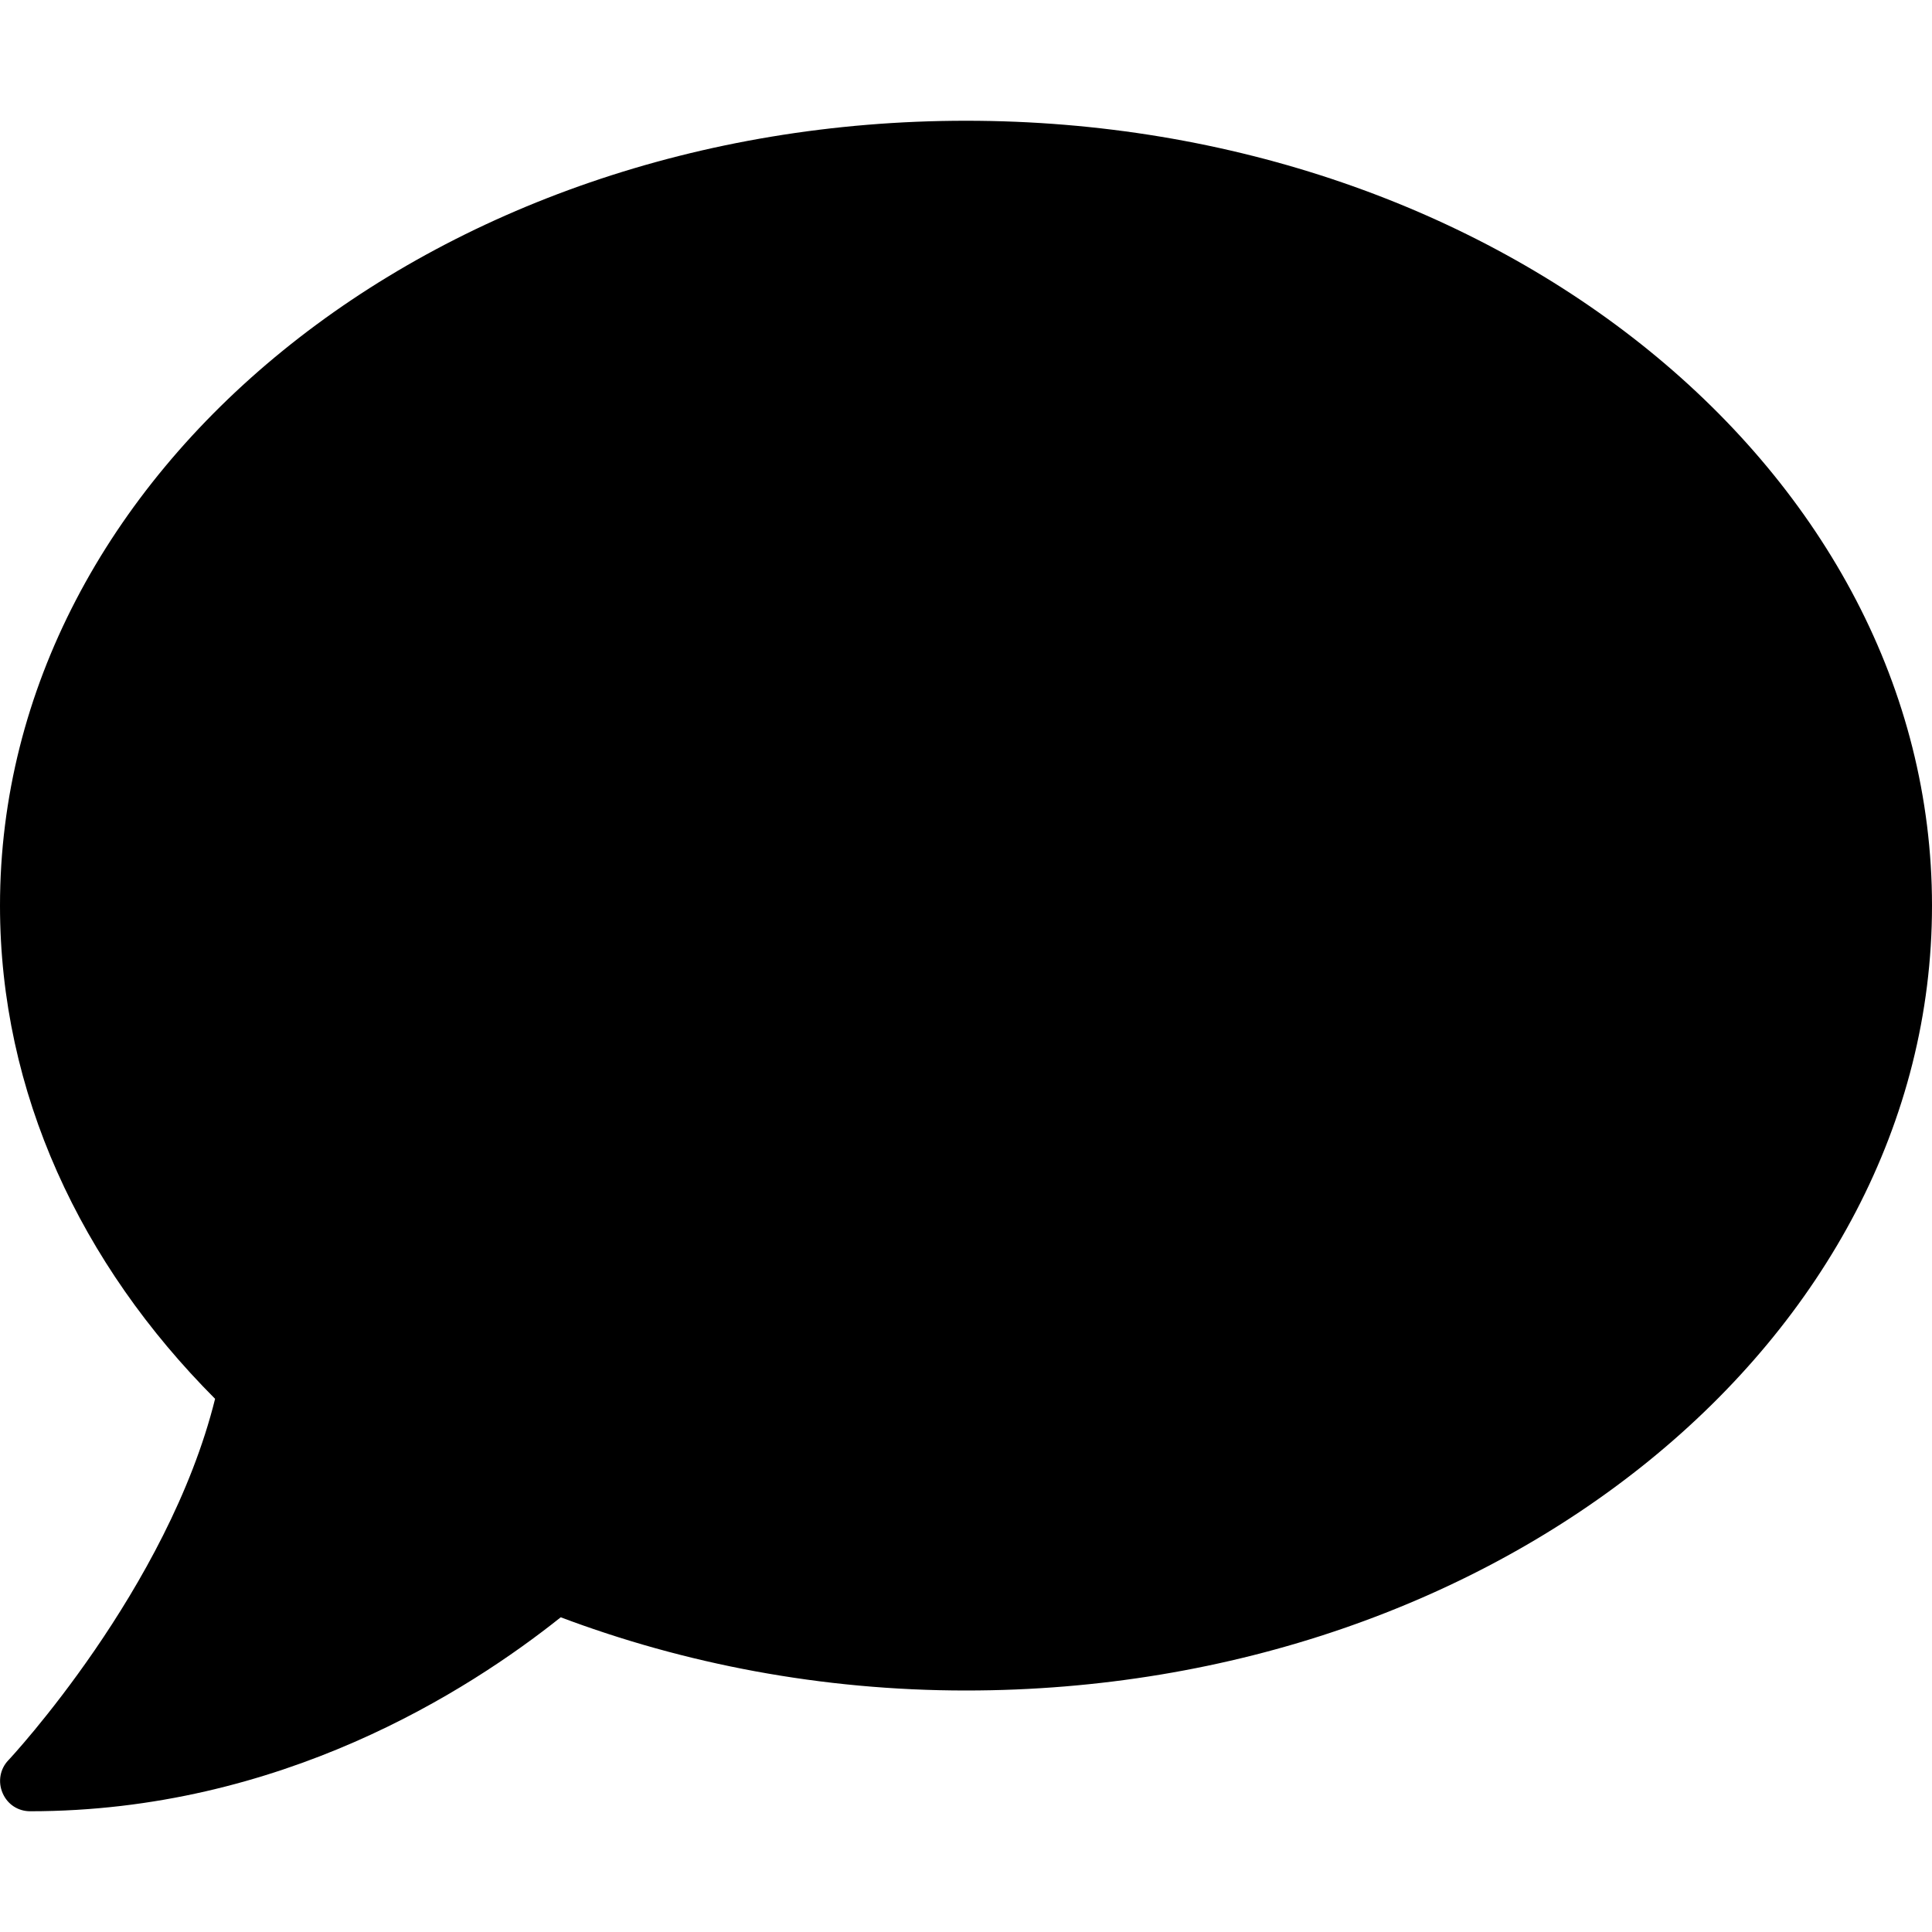
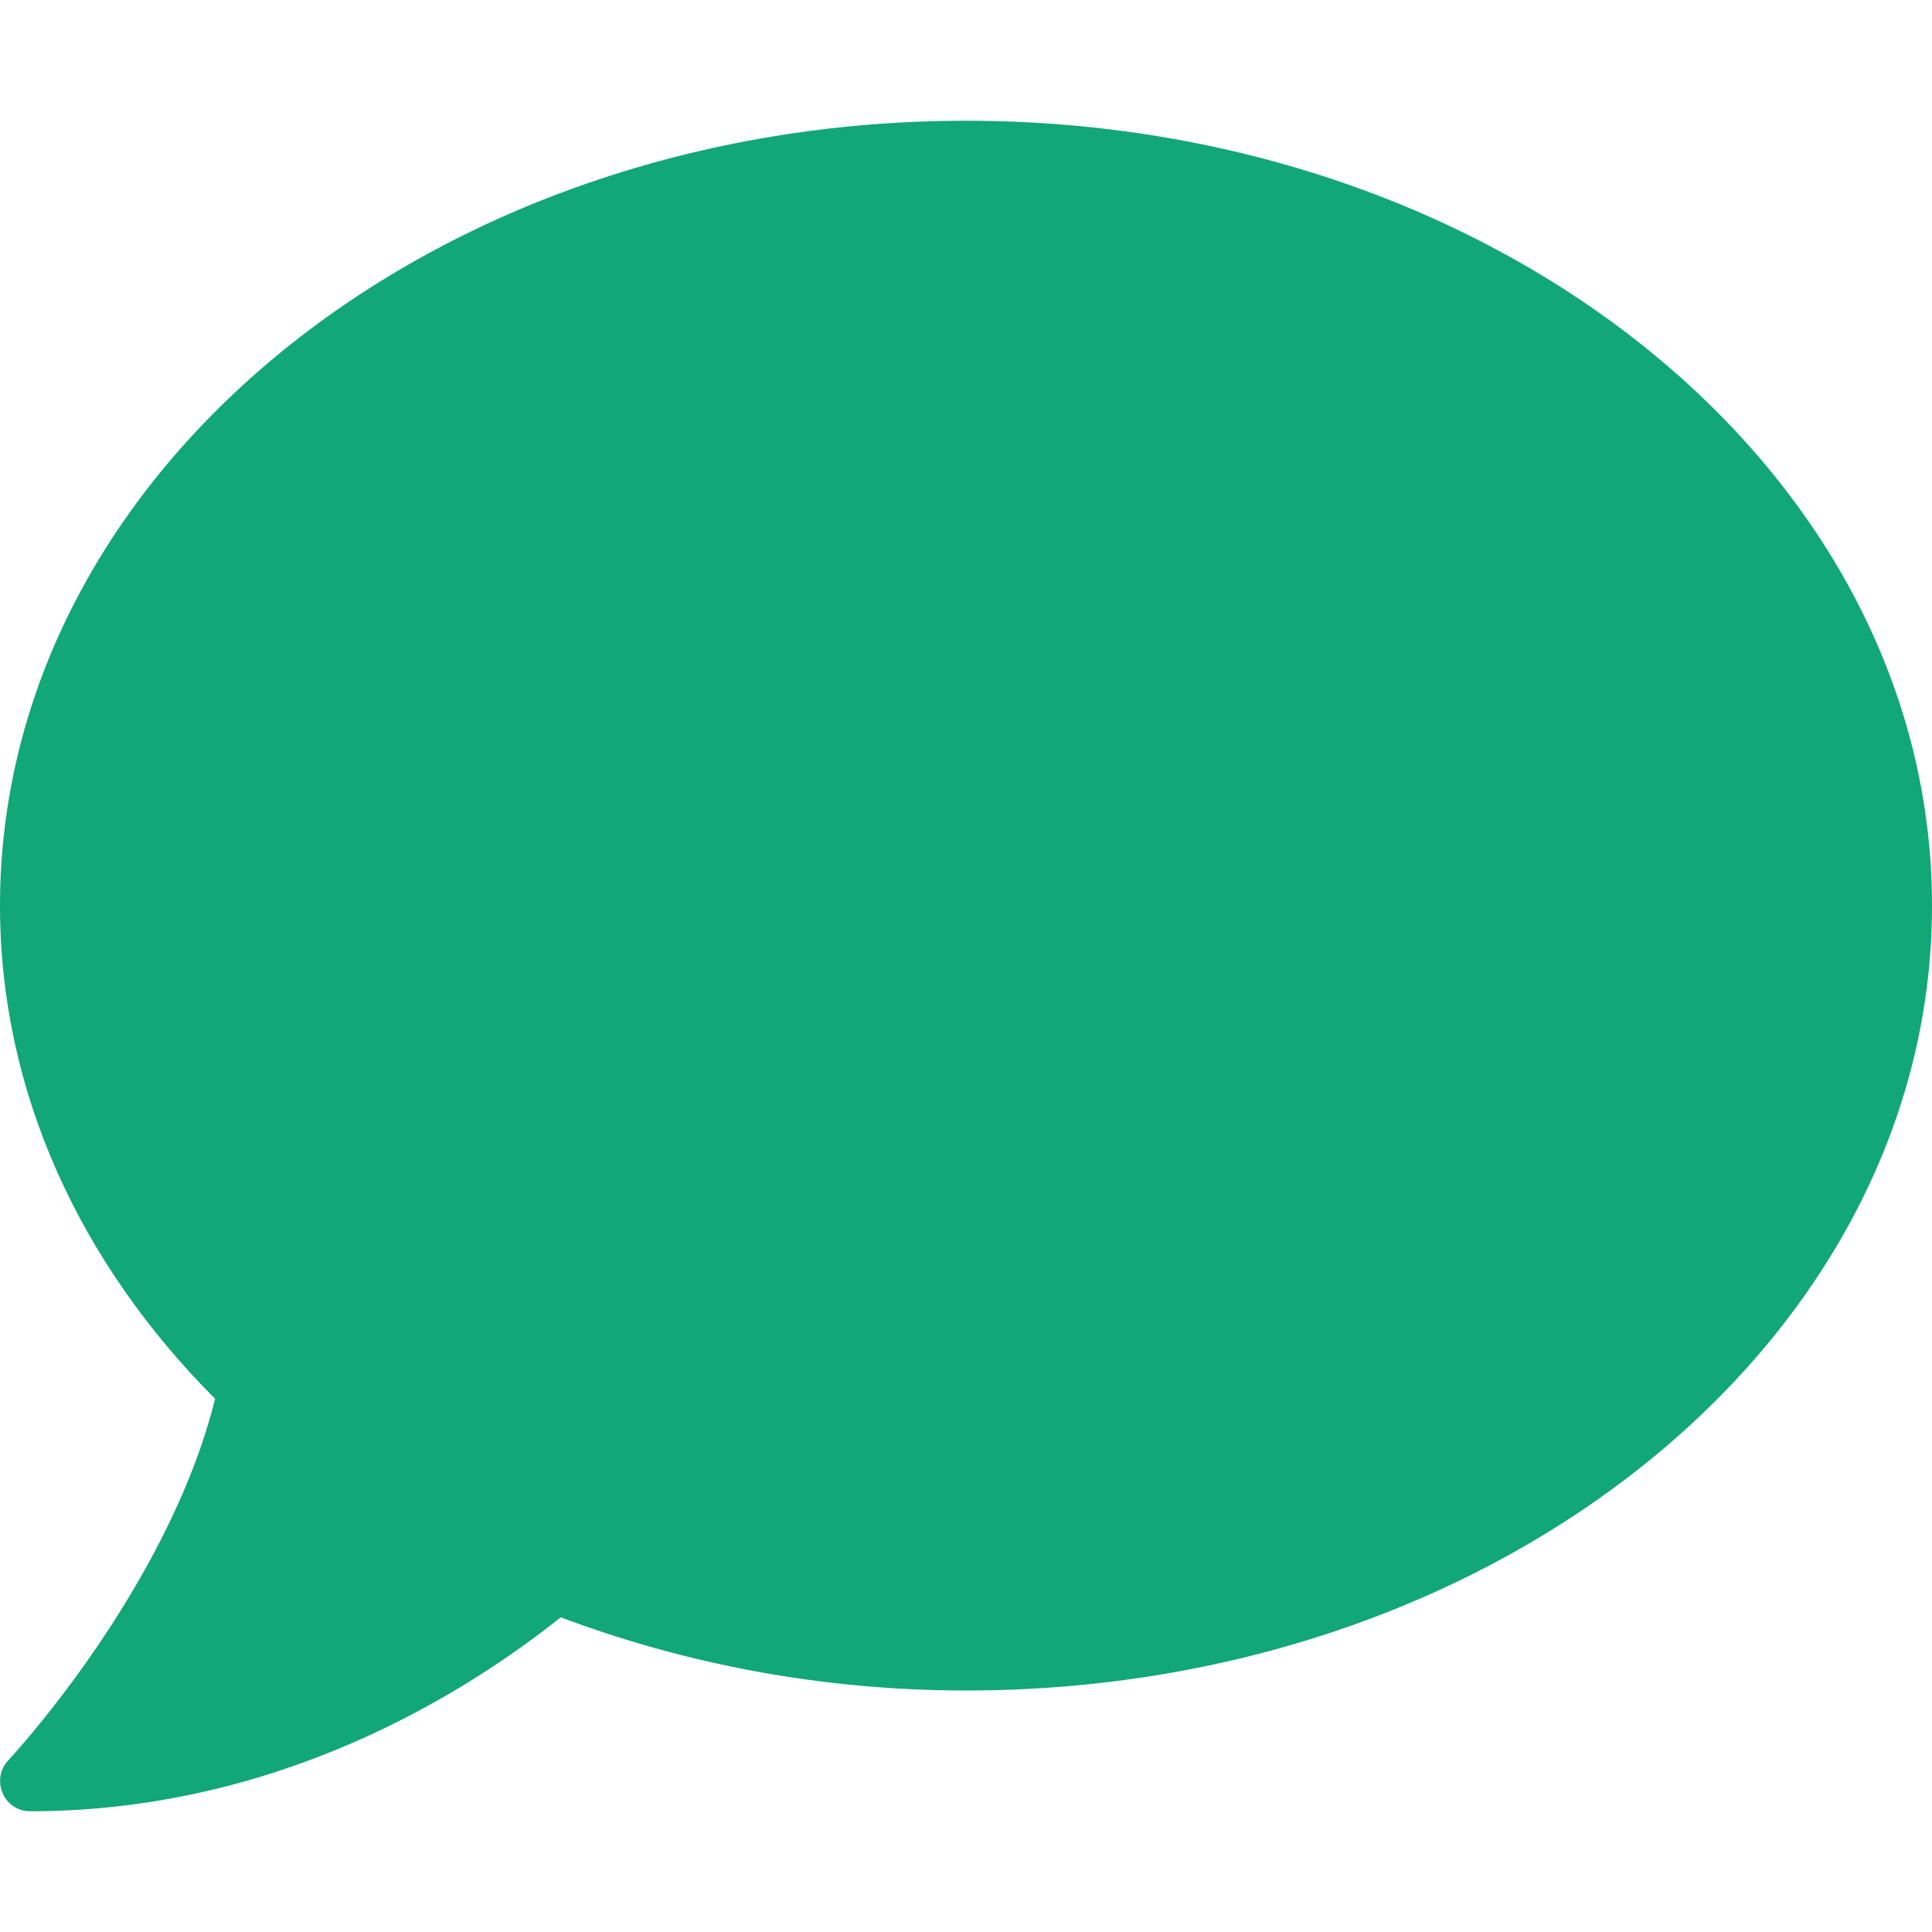
<svg xmlns="http://www.w3.org/2000/svg" viewBox="0 0 512 512">
-   <path d="M256 32C114.6 32 0 125.1 0 240c0 49.6 21.4 95 57 130.7C44.5 421.1 2.7 466 2.2 466.5c-2.2 2.3-2.8 5.7-1.5 8.7S4.8 480 8 480c66.3 0 116-31.8 140.6-51.4 32.7 12.3 69 19.4 107.4 19.4 141.4 0 256-93.1 256-208S397.4 32 256 32z" />
+   <path style="fill:#11A777" d="M256 32C114.6 32 0 125.1 0 240c0 49.6 21.4 95 57 130.7C44.5 421.1 2.7 466 2.2 466.5c-2.2 2.3-2.8 5.7-1.5 8.7S4.8 480 8 480c66.3 0 116-31.8 140.6-51.4 32.7 12.3 69 19.4 107.4 19.4 141.4 0 256-93.1 256-208S397.4 32 256 32z" />
</svg>
